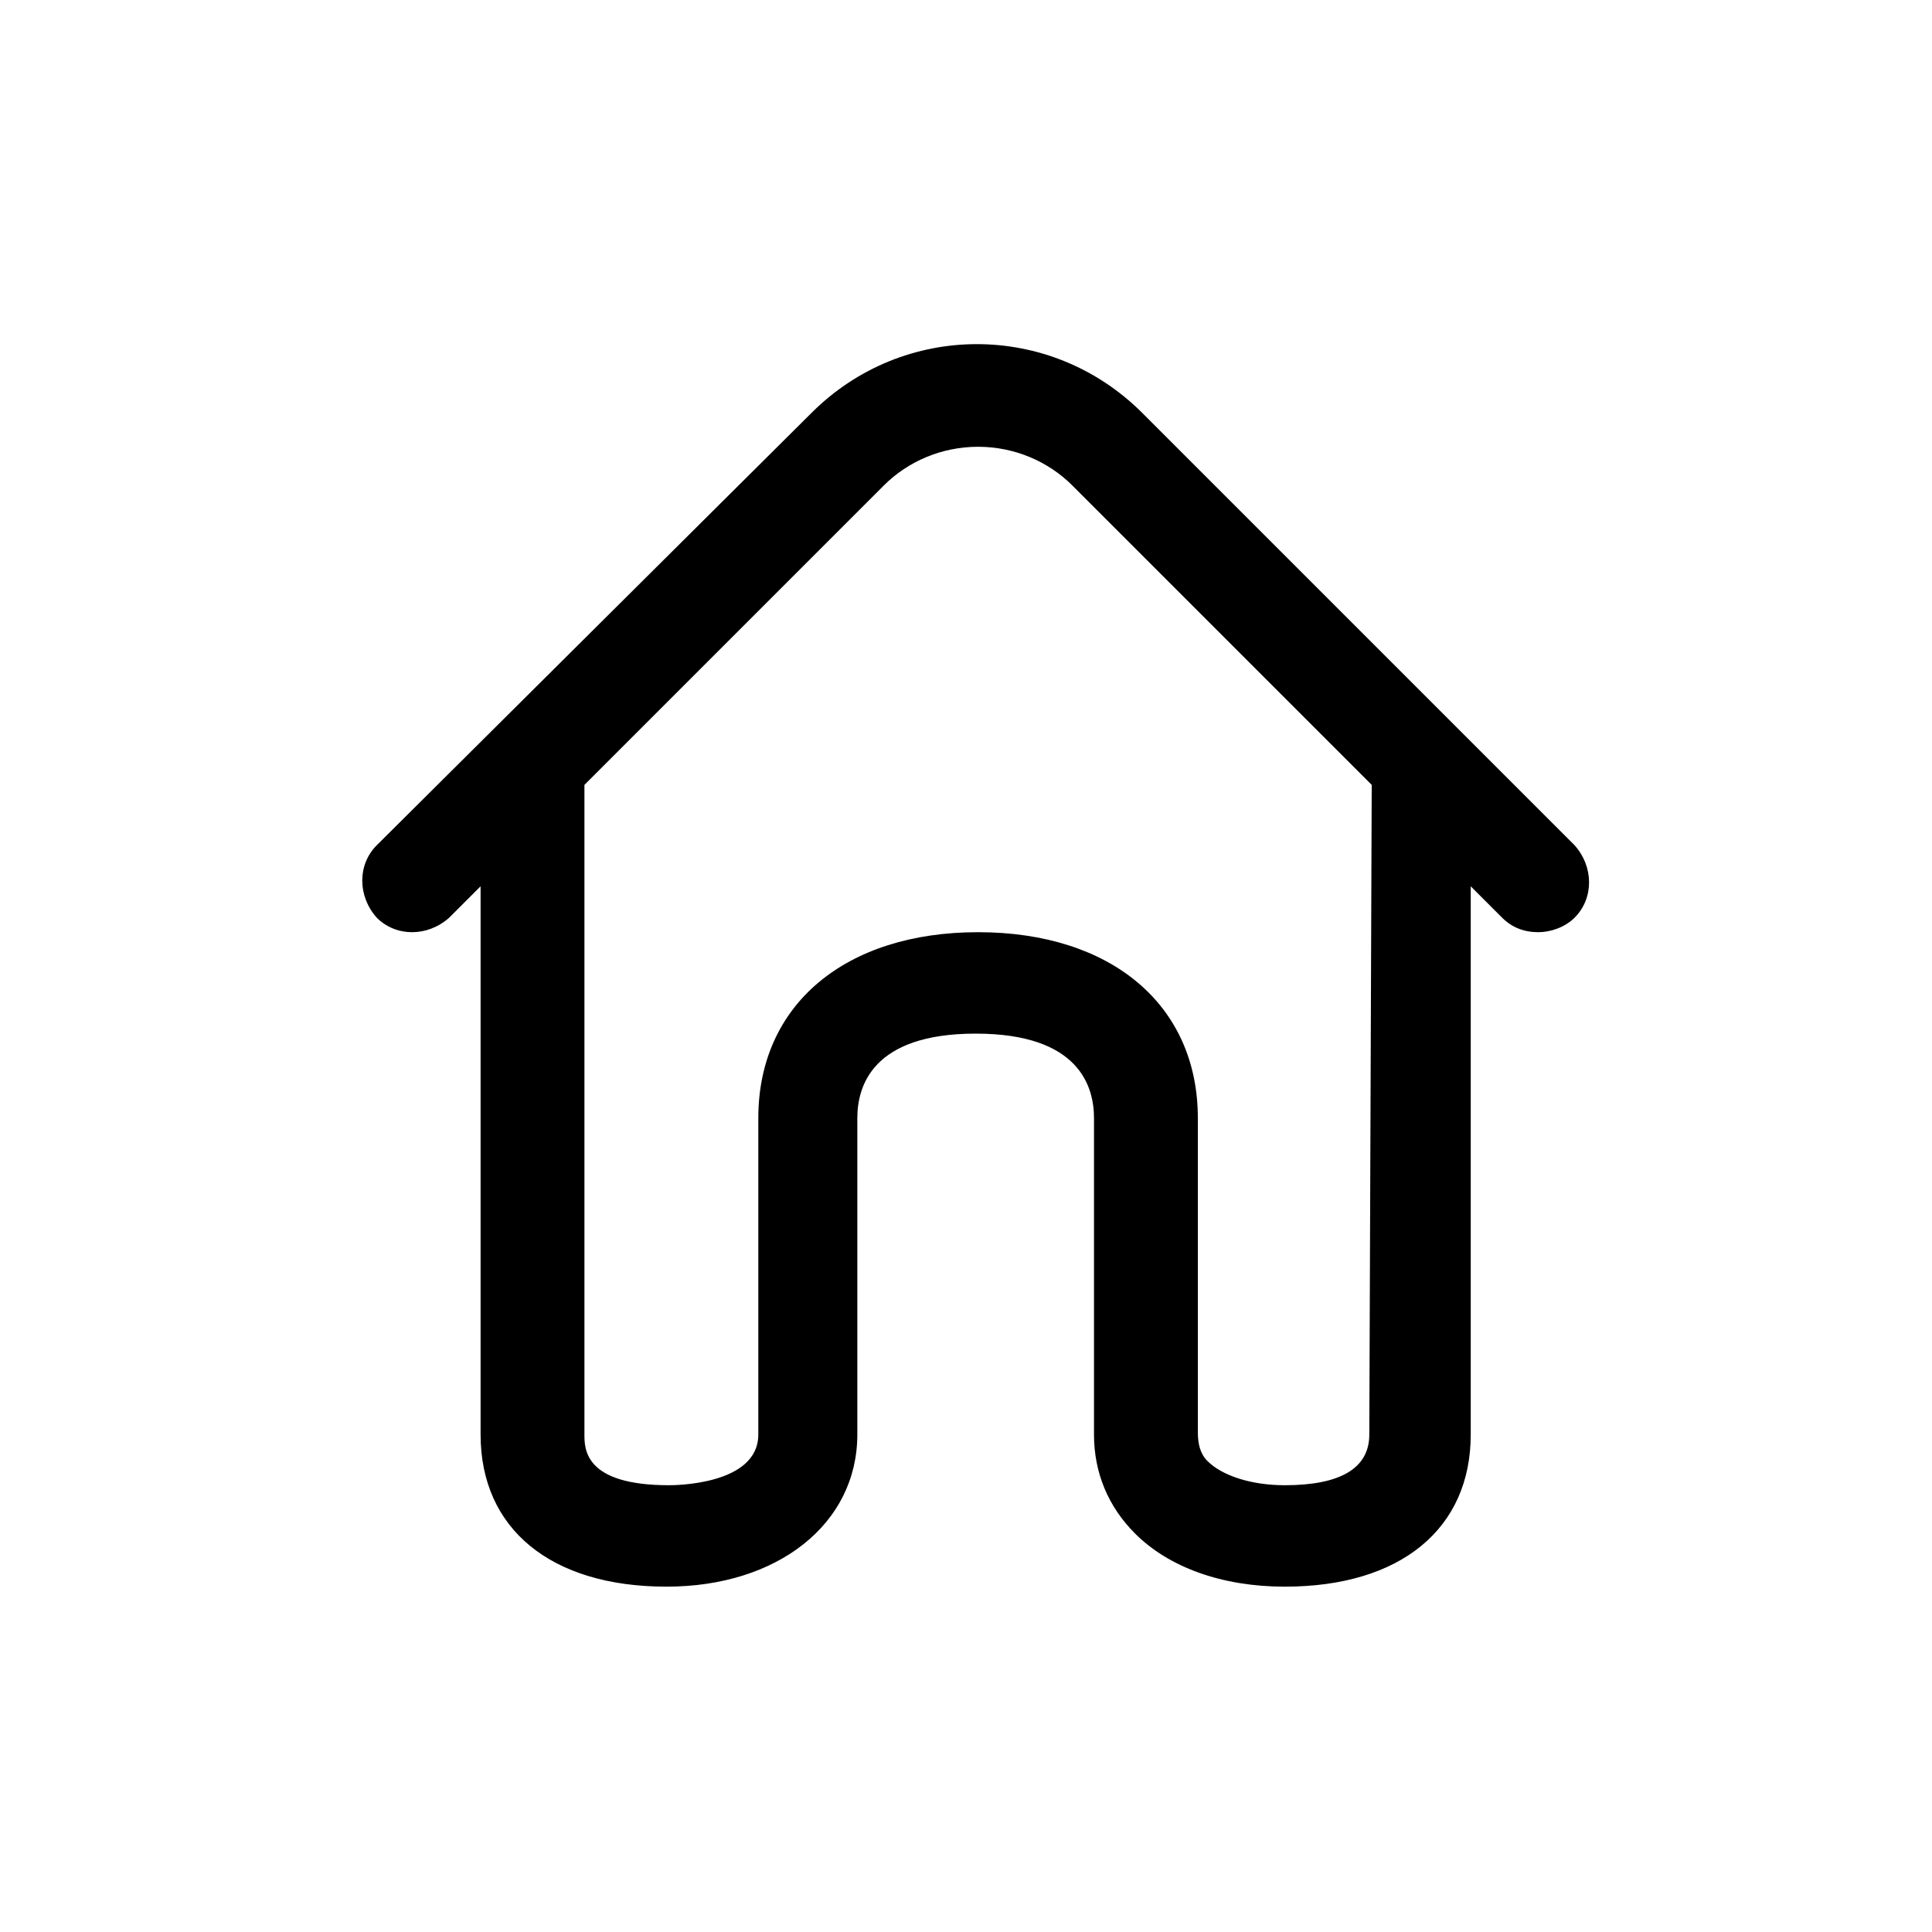
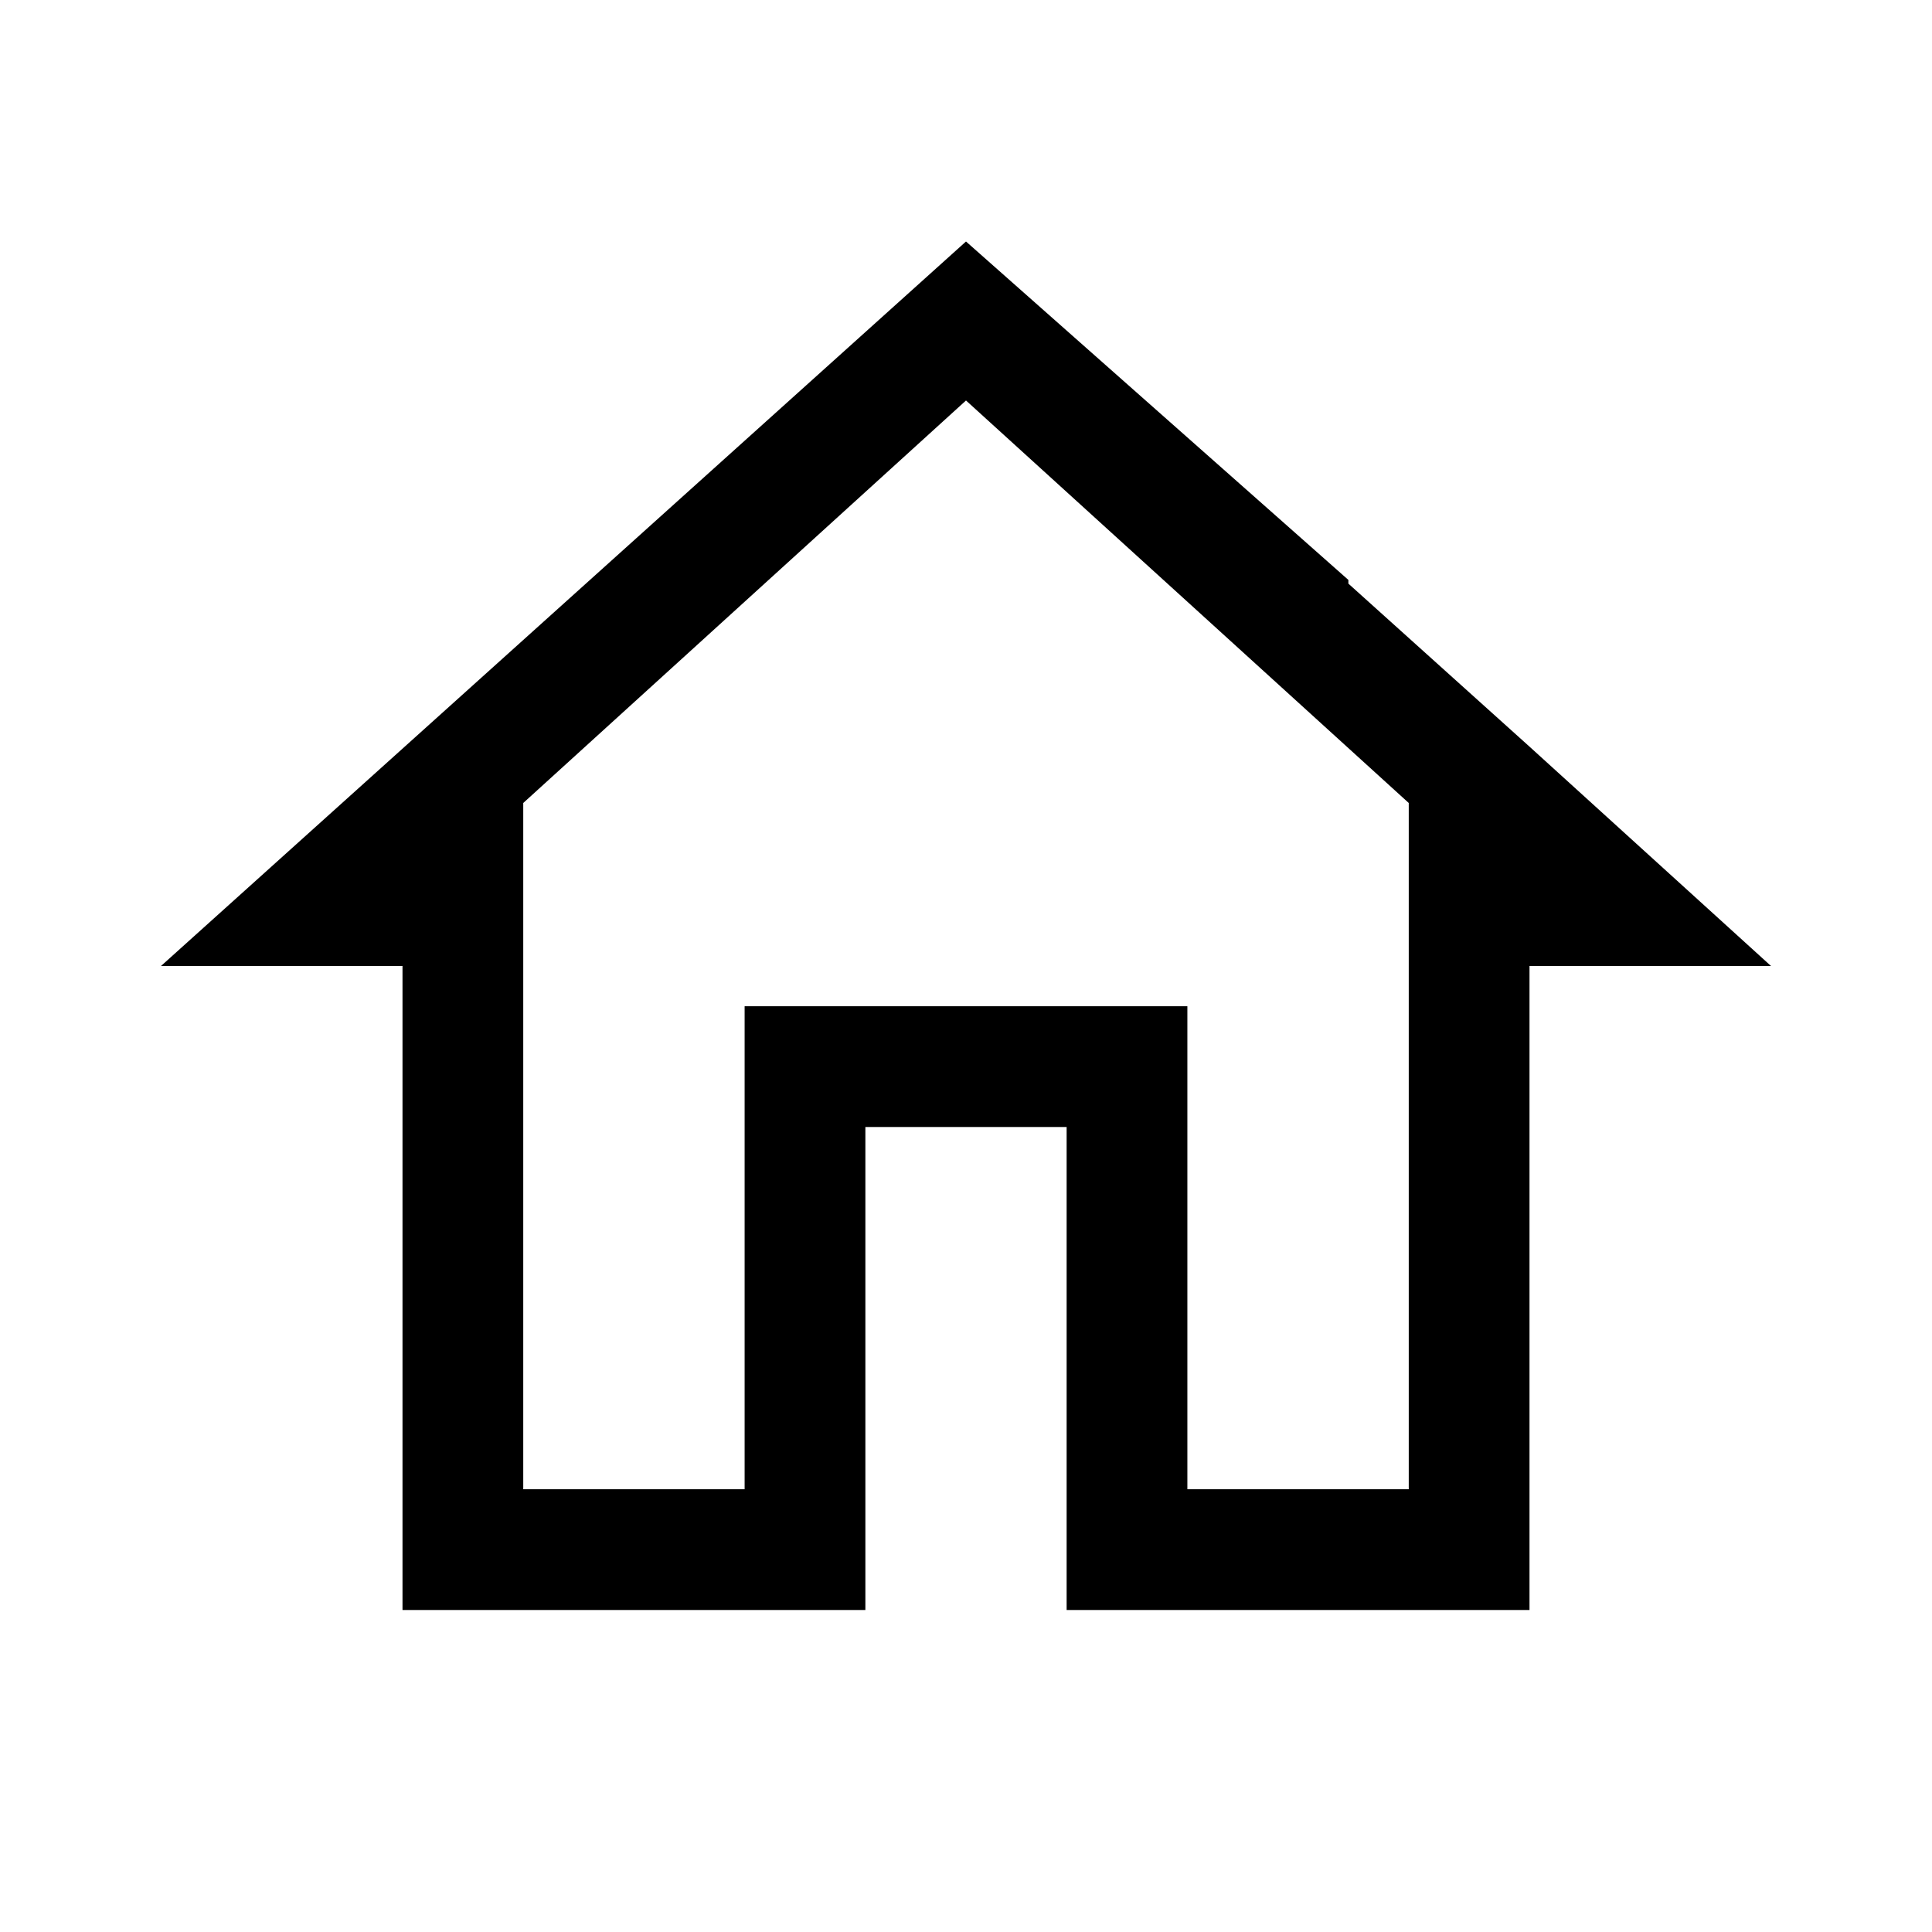
- <svg xmlns="http://www.w3.org/2000/svg" fill="#000000" width="800px" height="800px" viewBox="-6 0 32 32" version="1.1">
-   <path d="M20.080 14l-7.16-7.16c-1.52-1.52-3.96-1.52-5.48 0l-7.2 7.16c-0.32 0.32-0.32 0.84 0 1.2 0.32 0.32 0.84 0.32 1.2 0l0.52-0.52v9.080c0 1.56 1.16 2.52 3.080 2.52 1.84 0 3.16-1.040 3.16-2.52v-5.24c0-0.52 0.24-1.4 1.96-1.4s1.96 0.88 1.96 1.4v5.24c0 0.64 0.24 1.2 0.68 1.64 0.56 0.56 1.44 0.88 2.48 0.88 1.92 0 3.080-0.96 3.080-2.52v-9.080l0.52 0.52c0.16 0.16 0.36 0.24 0.6 0.24 0.2 0 0.44-0.080 0.6-0.24 0.32-0.32 0.32-0.84 0-1.2zM16.68 23.76c0 0.56-0.48 0.84-1.4 0.84-0.56 0-1.040-0.16-1.28-0.4-0.12-0.12-0.16-0.28-0.16-0.48v-5.2c0-1.88-1.44-3.080-3.64-3.080s-3.64 1.2-3.64 3.080v5.24c0 0.84-1.4 0.84-1.48 0.84-1.4 0-1.4-0.6-1.4-0.84v-10.76l4.96-4.96c0.4-0.4 0.96-0.64 1.56-0.64s1.16 0.24 1.56 0.64l4.96 4.96-0.040 10.76z" />
+ <svg xmlns="http://www.w3.org/2000/svg" width="48" height="48" viewBox="0 0 48 48" fill="none">
+   <path fill-rule="evenodd" clip-rule="evenodd" d="M33.5 14.408L24 6L4 24H10V40H21.5V28H26.5V40H38V24H44L38 18.55L33.5 14.5V14.408ZM13 37H18.5V25H29.5V37H35V19.95L24 9.95L13 19.95V37Z" fill="black" />
</svg>
